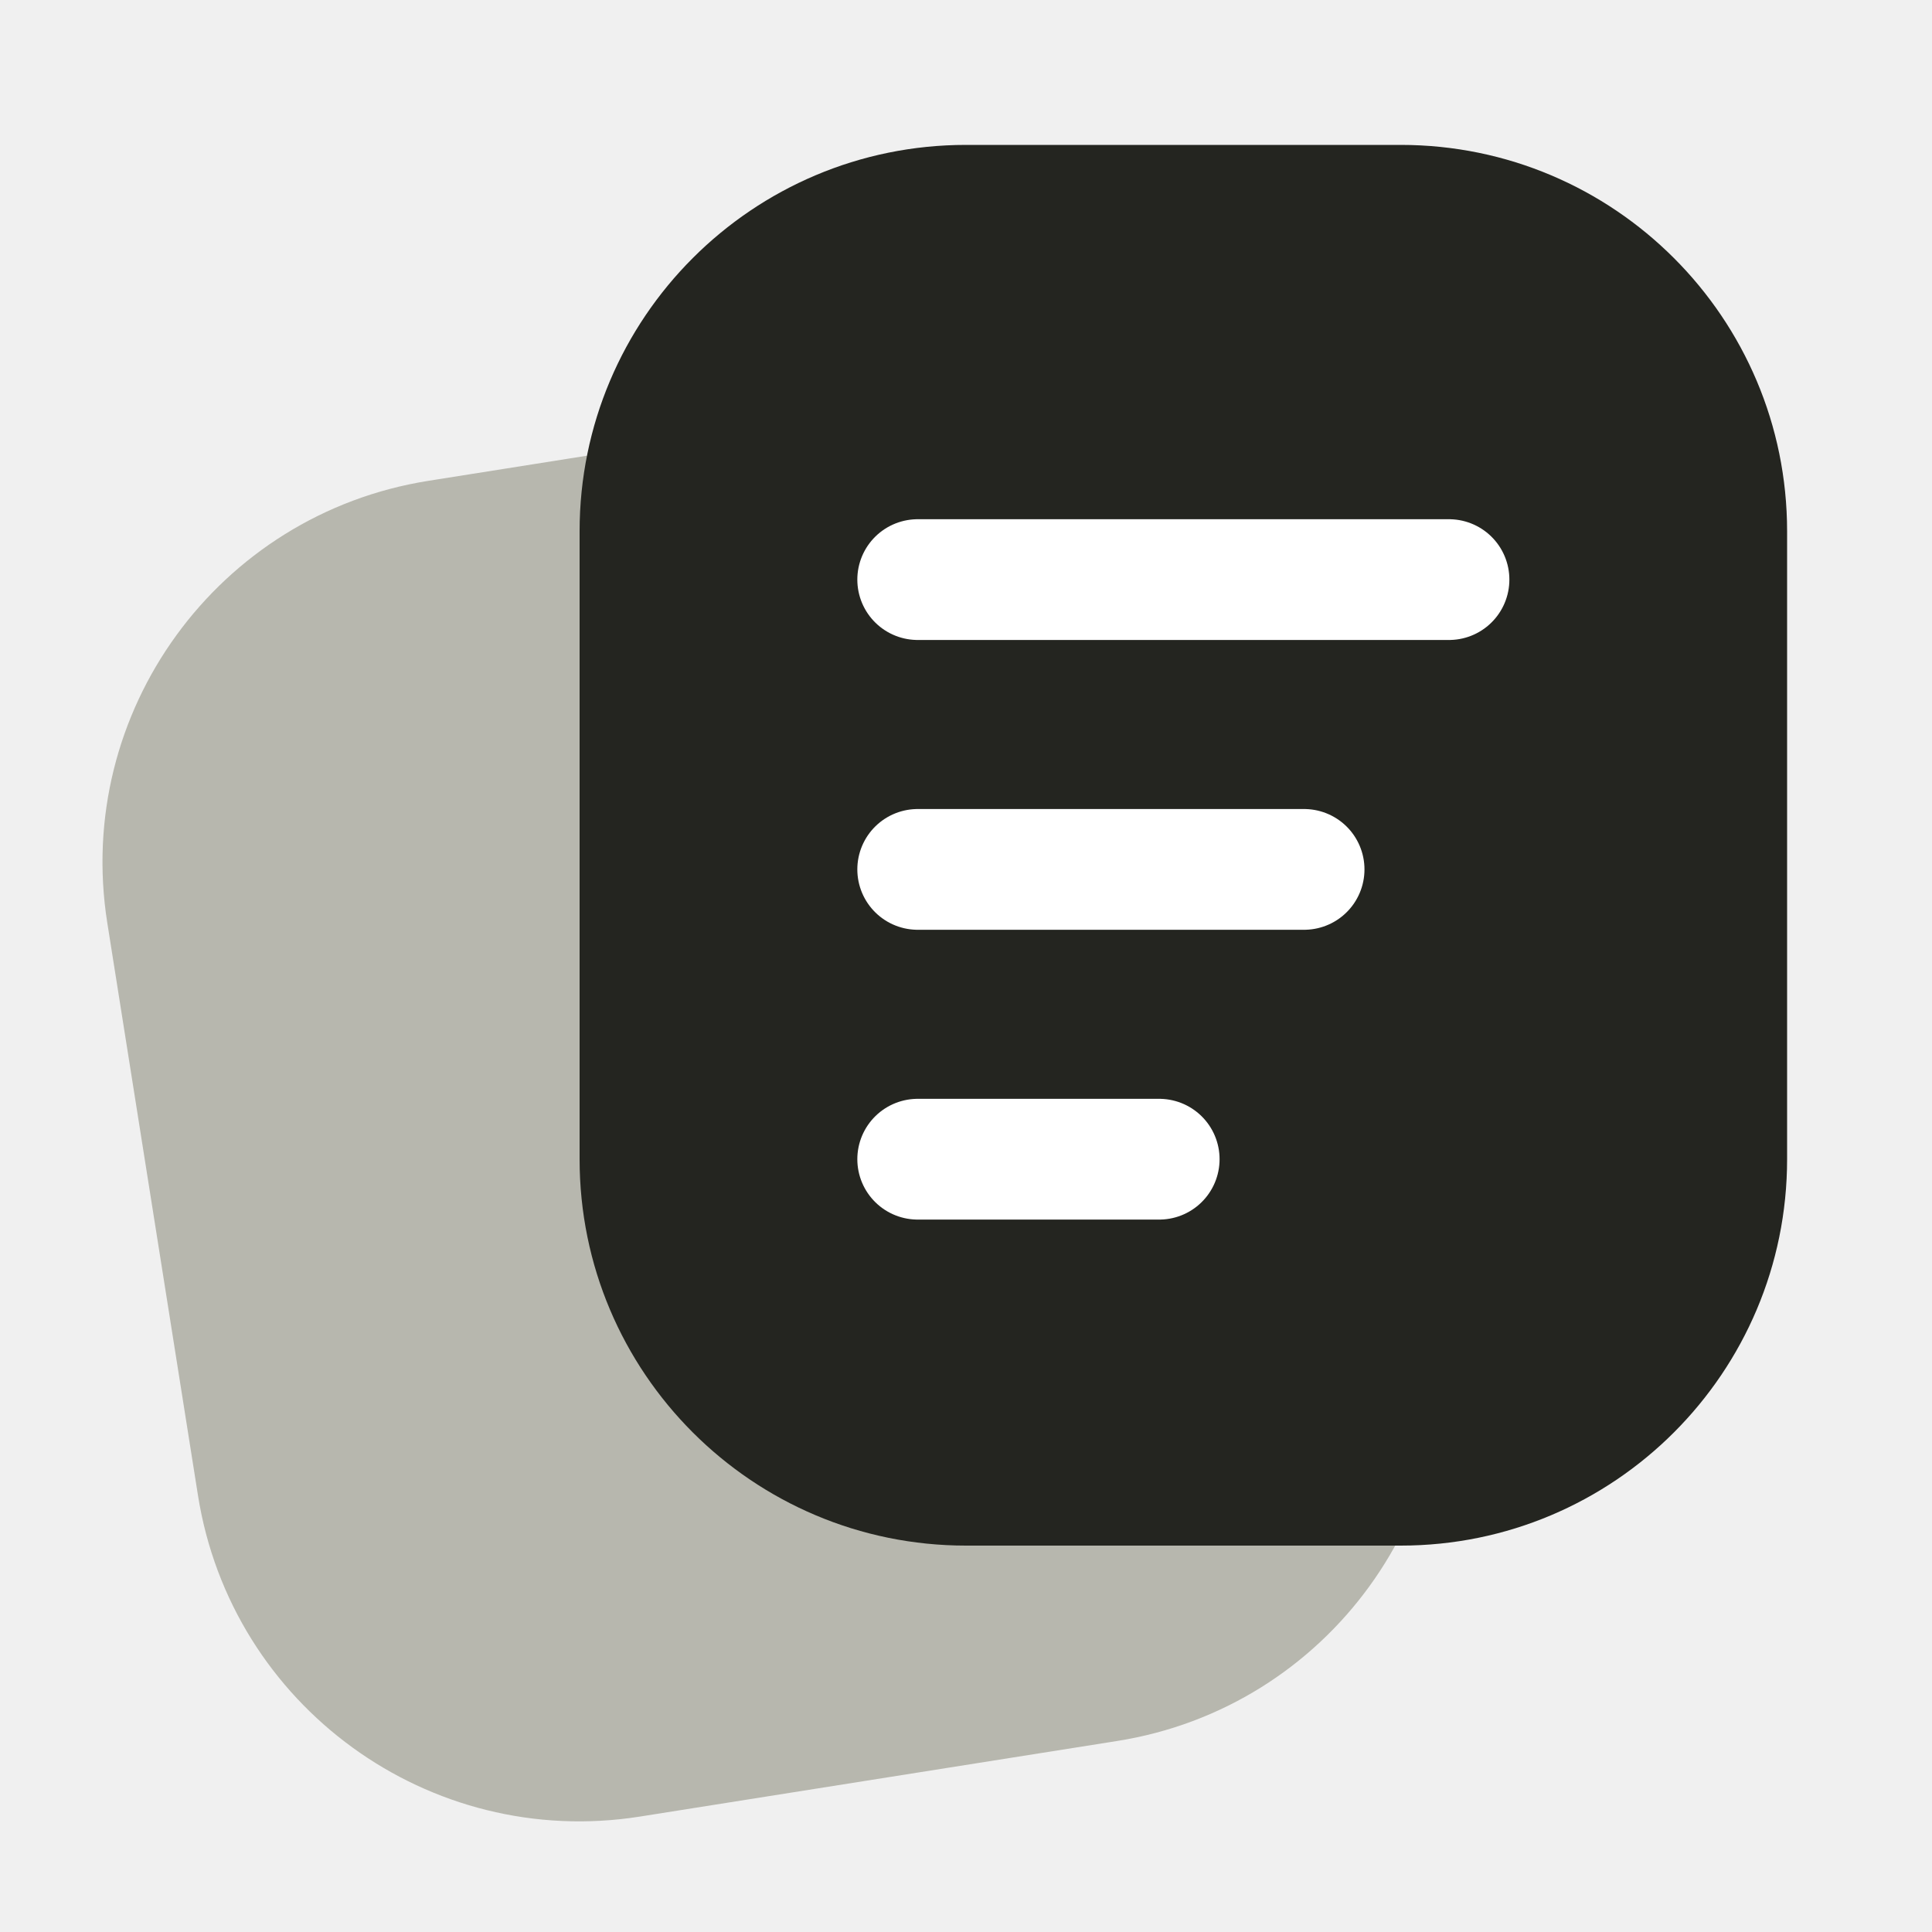
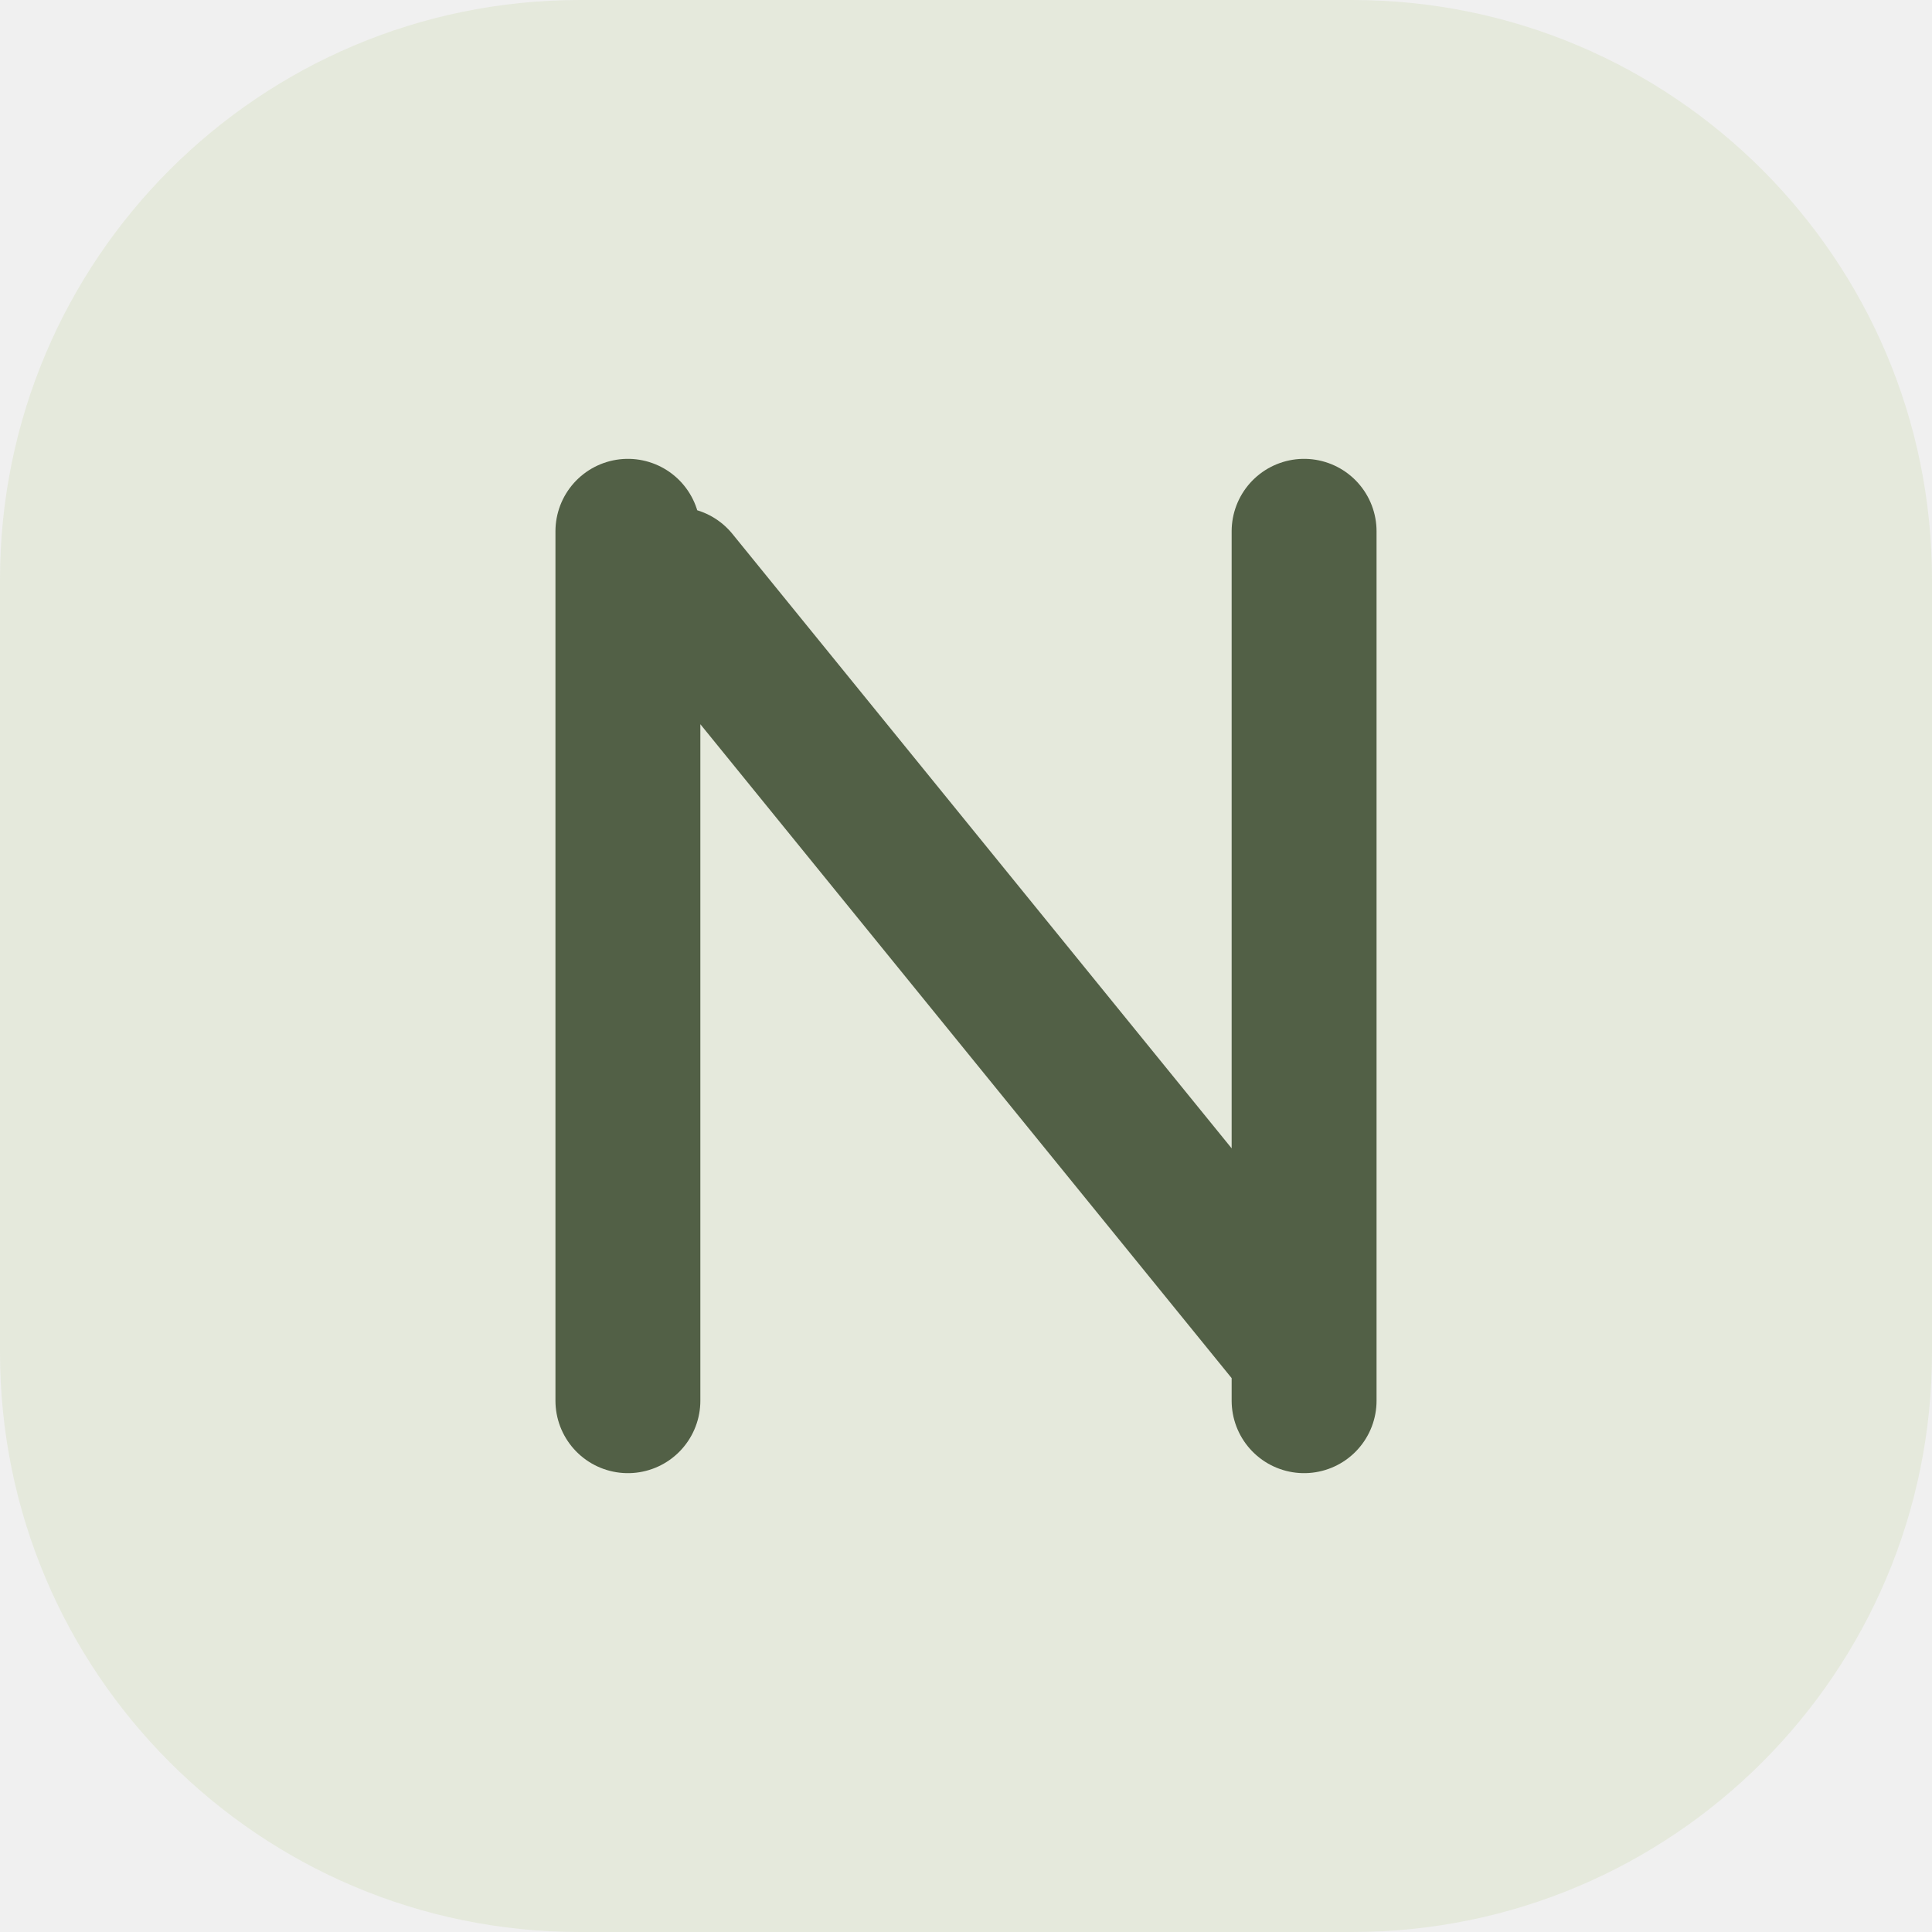
<svg xmlns="http://www.w3.org/2000/svg" viewBox="0 0 40 40">
-   <rect x="3" y="9" width="26" height="28" rx="8" fill="#b7b7ae" transform="rotate(-9 16 23)" />
-   <rect x="12" y="3" width="25" height="29" rx="8" fill="#242520" />
-   <path d="M19 12h11M19 18h8M19 24h5" stroke="#fff" stroke-width="2.5" stroke-linecap="round" />
+   <rect width="40" height="40" rx="12" fill="#e5e9dc" />
+   <path d="M13 11v18m1-17 13 16m0-17v18" fill="none" stroke="#526046" stroke-width="3" stroke-linecap="round" stroke-linejoin="round" />
</svg>
